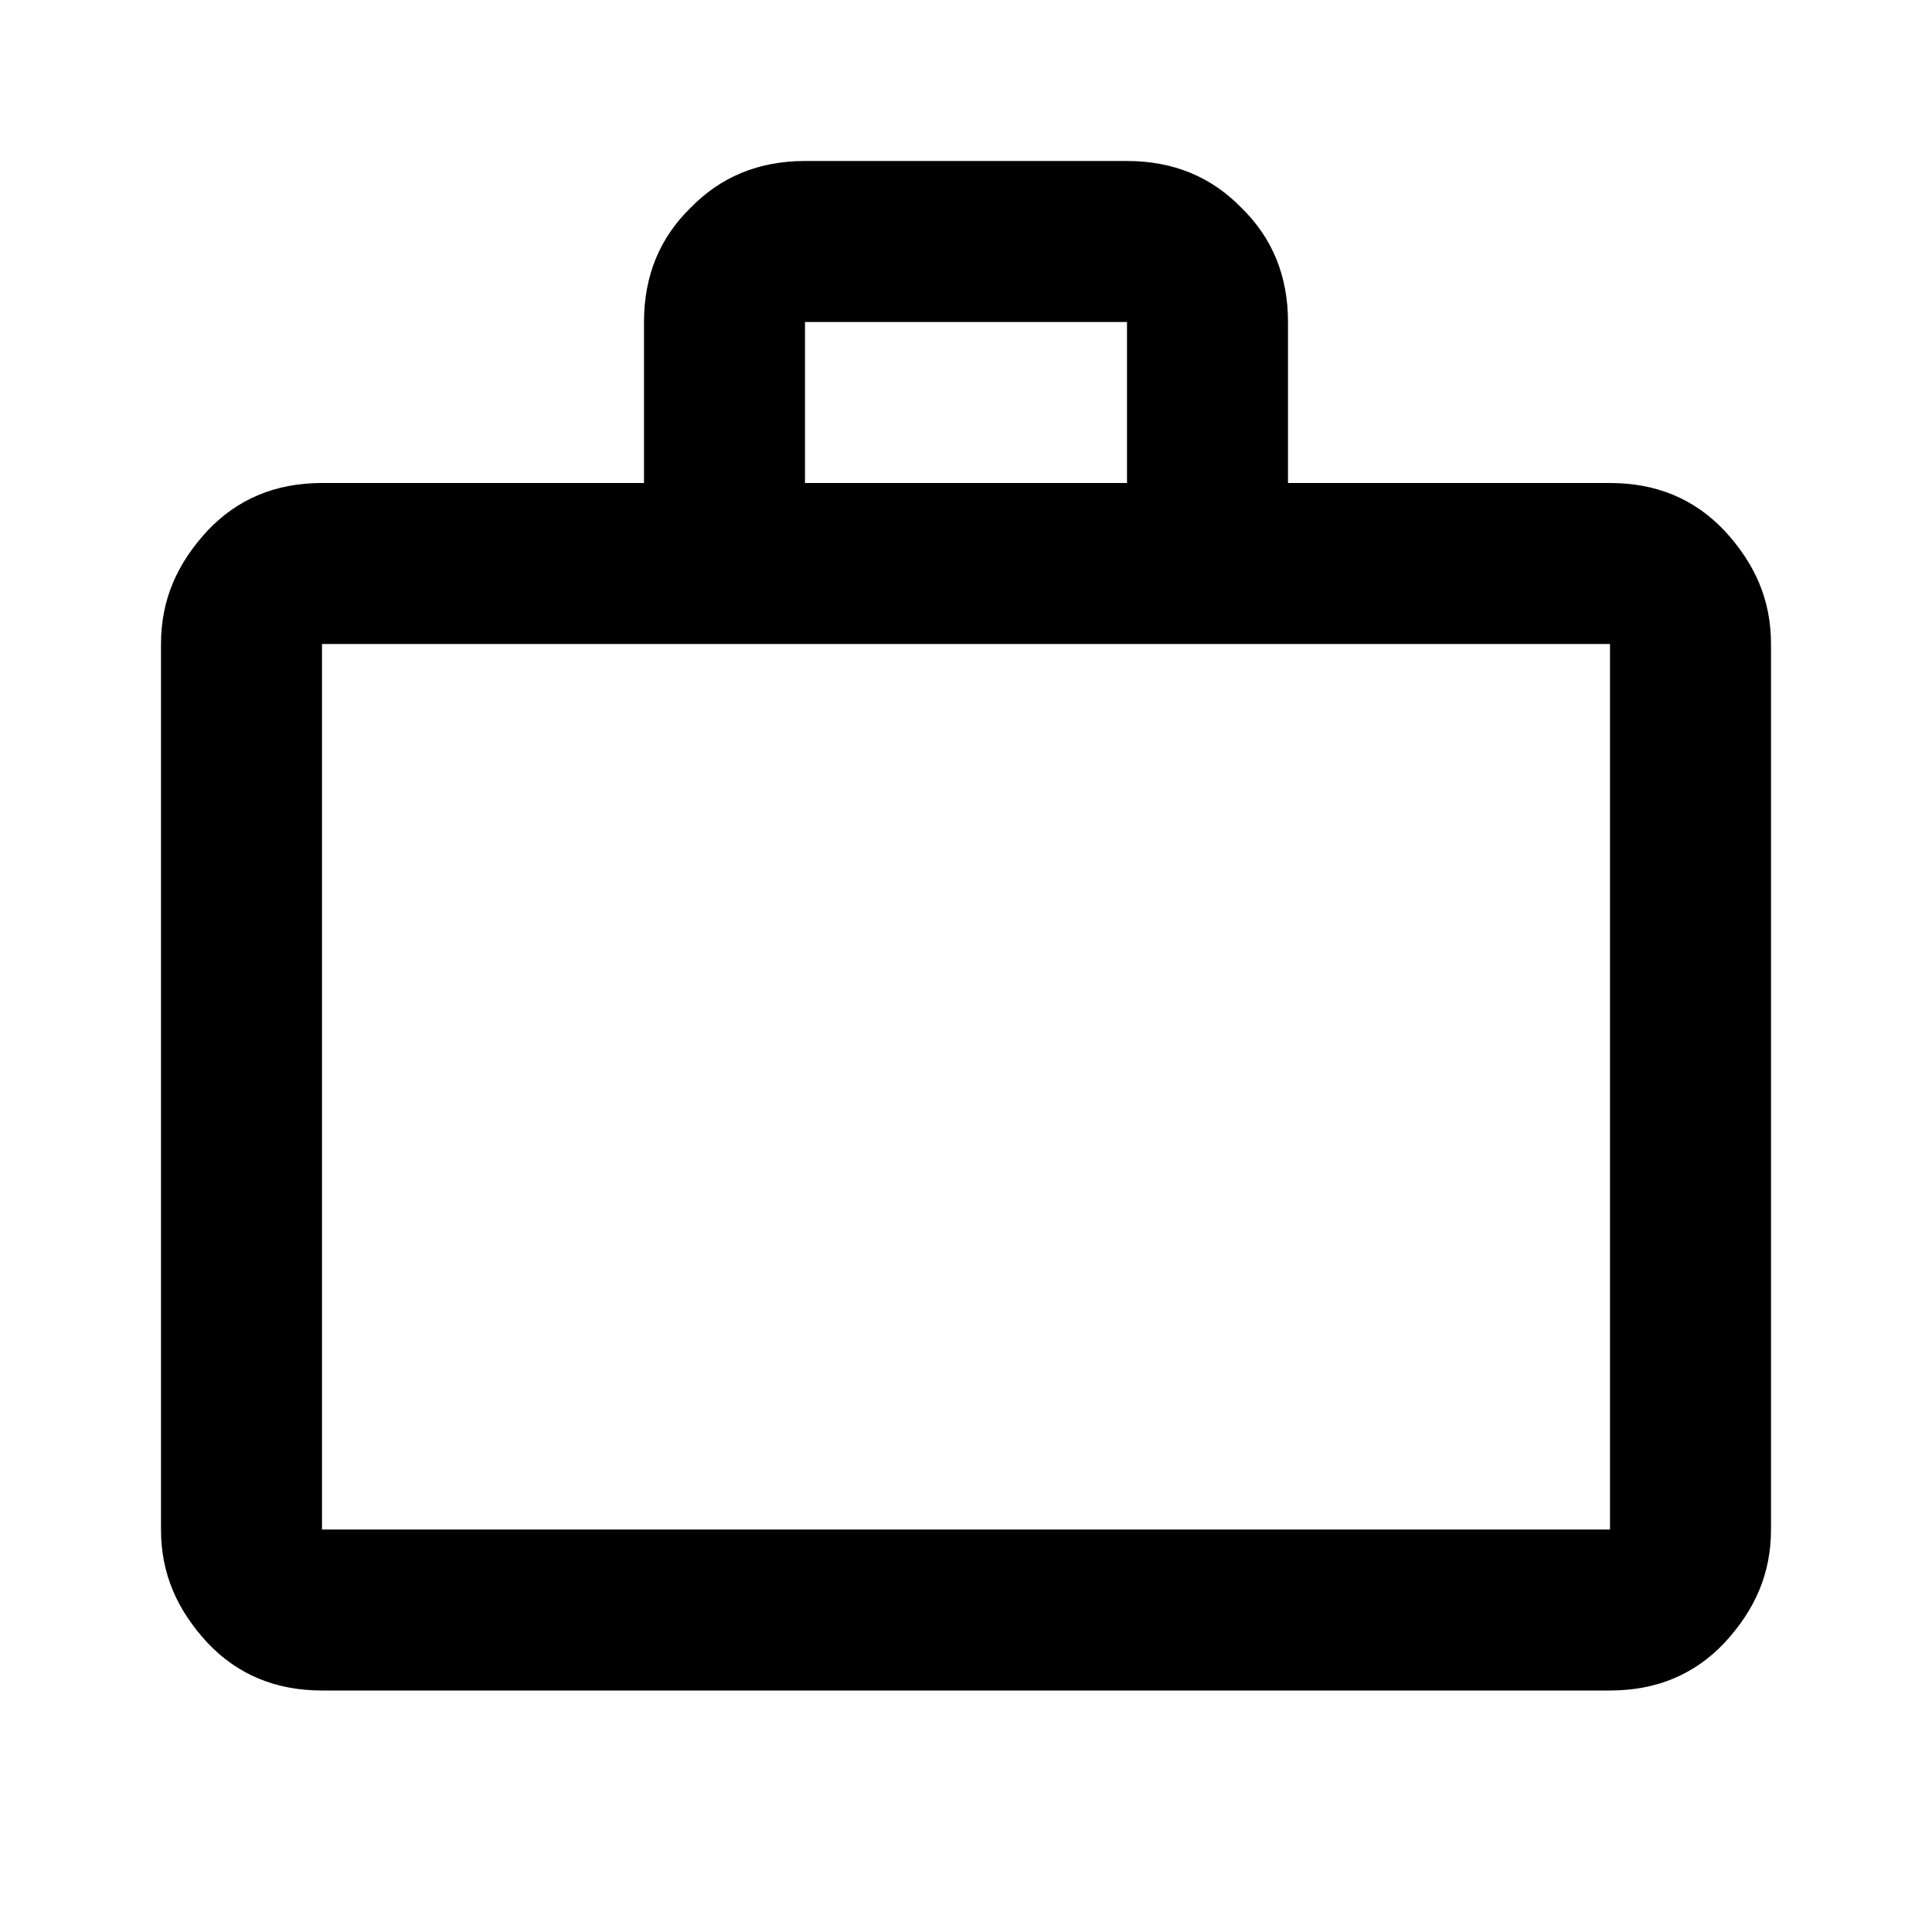
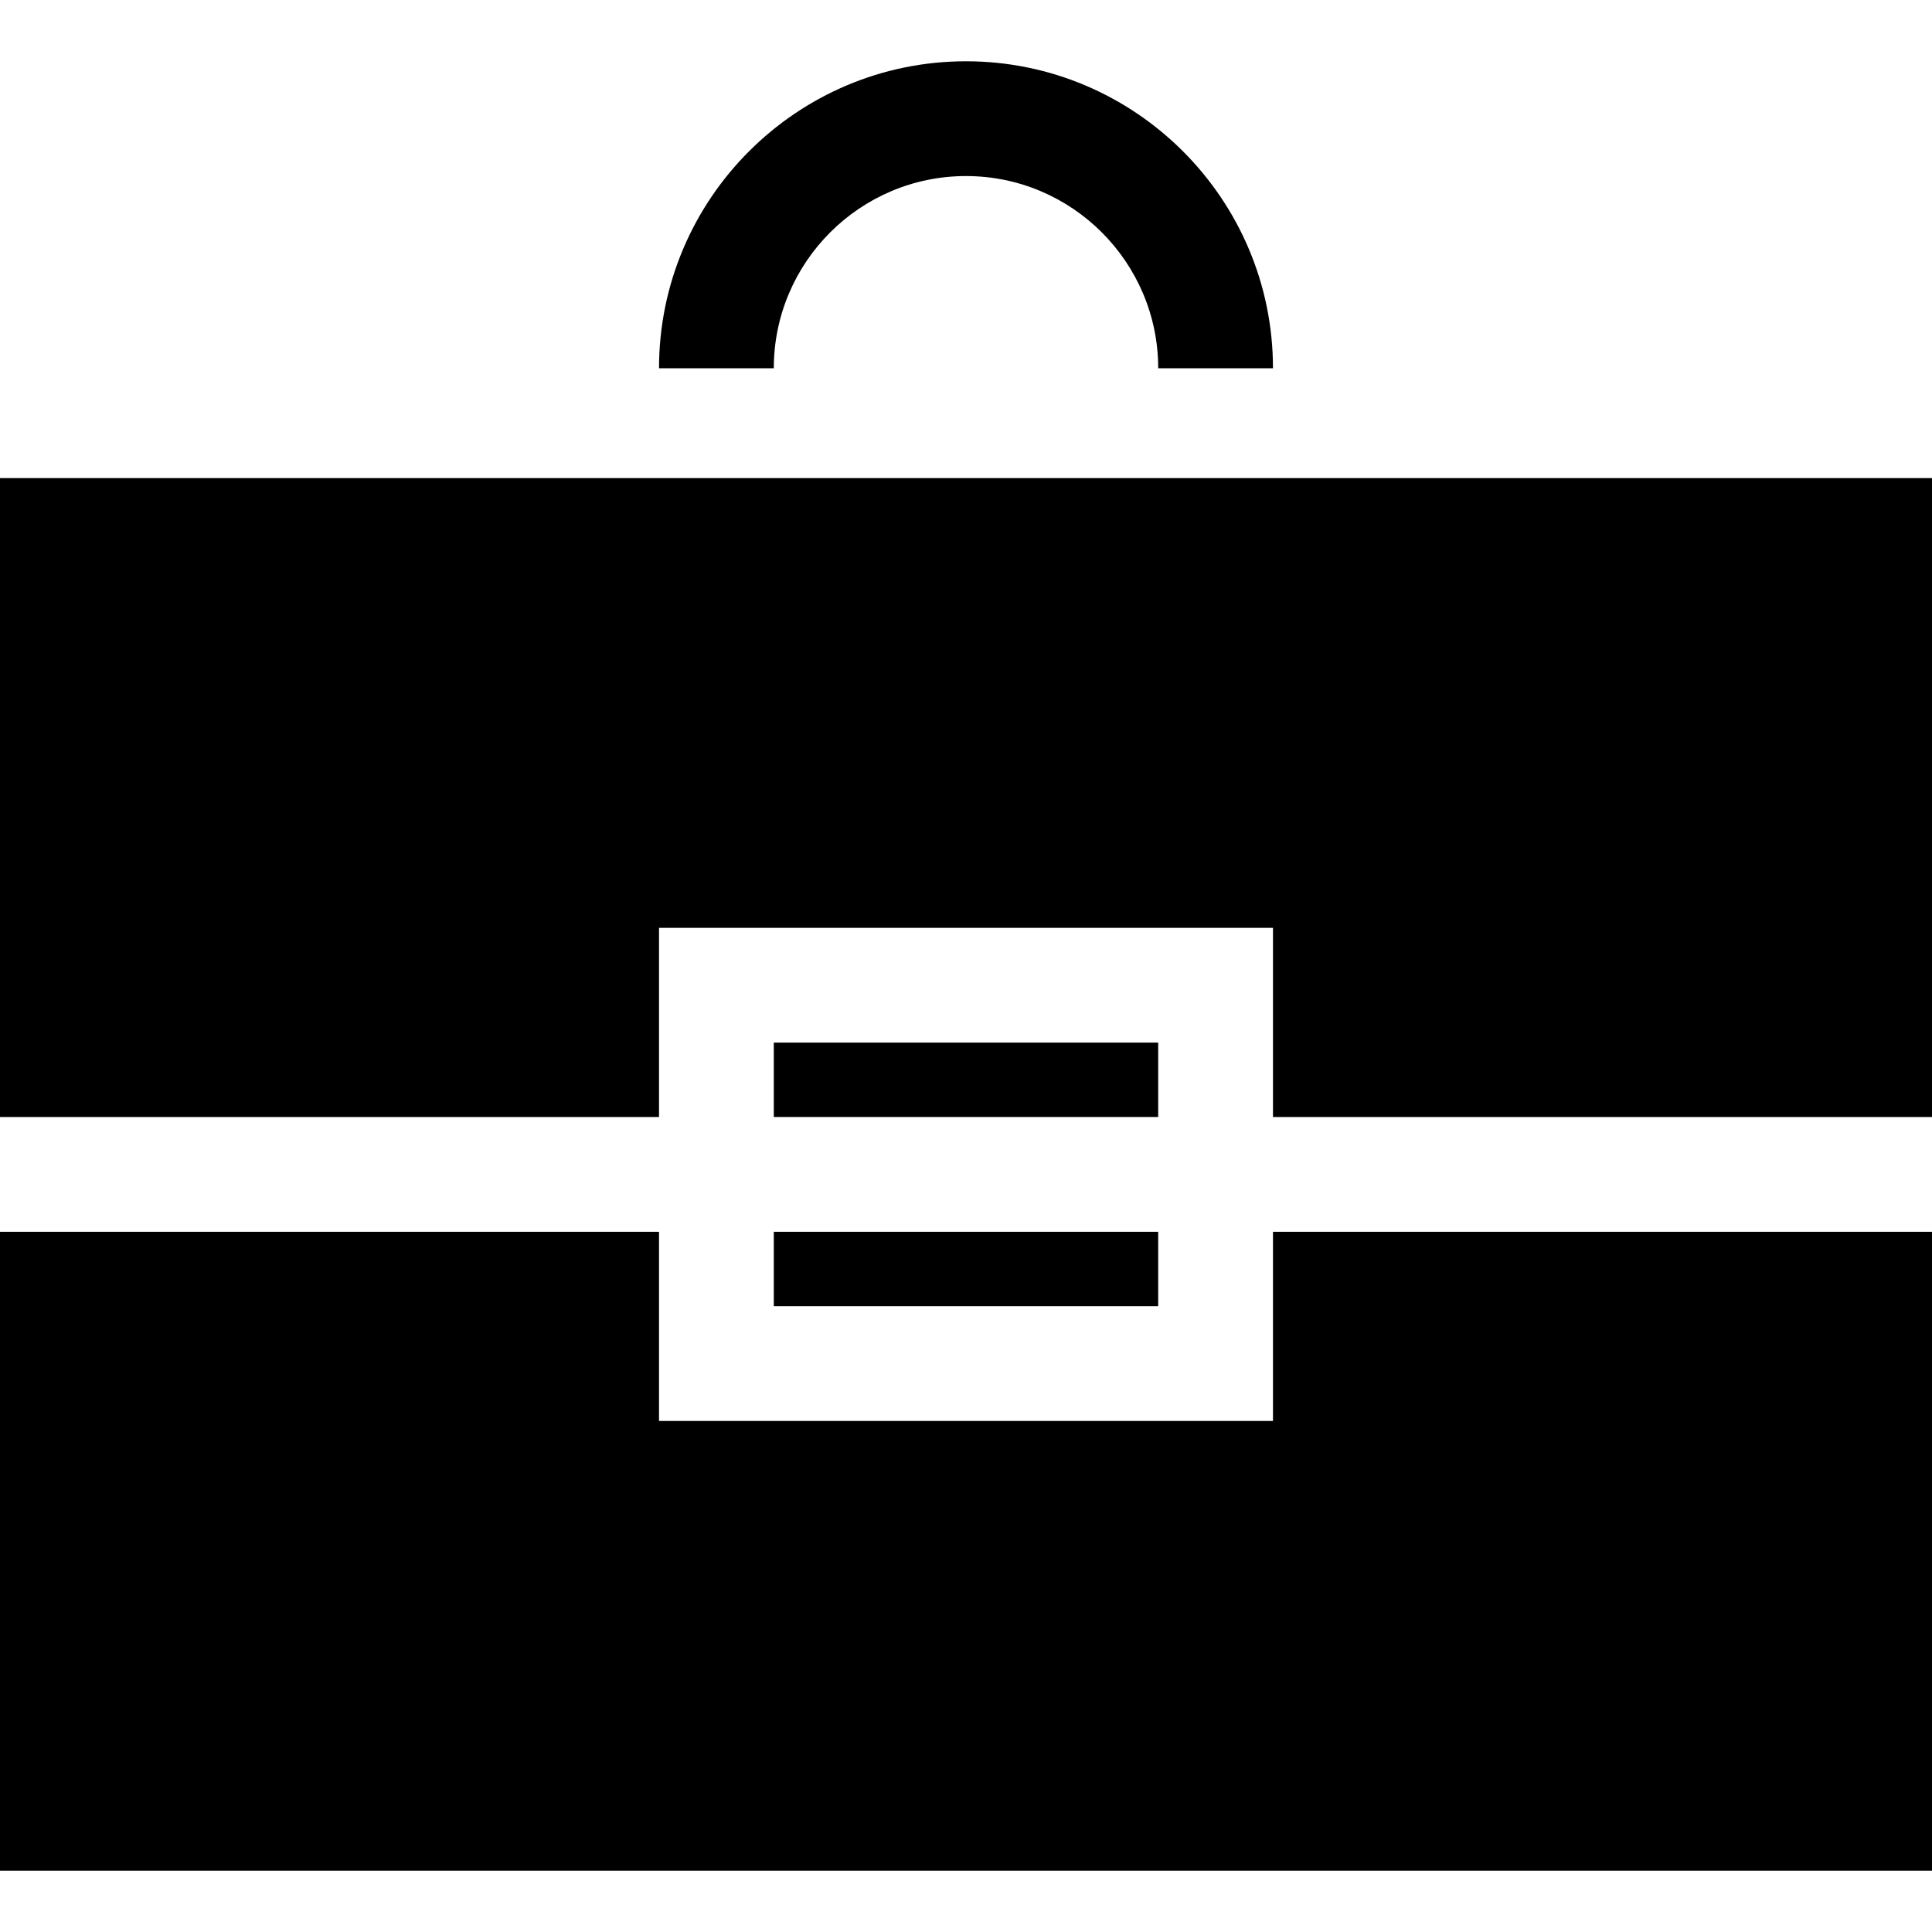
- <svg xmlns="http://www.w3.org/2000/svg" version="1.1" width="24" height="24" viewBox="0 0 24 24">
-   <path d="M20,6C20.58,6 21.05,6.2 21.42,6.59C21.8,7 22,7.45 22,8V19C22,19.55 21.8,20 21.42,20.41C21.05,20.8 20.58,21 20,21H4C3.42,21 2.95,20.8 2.58,20.41C2.2,20 2,19.55 2,19V8C2,7.45 2.2,7 2.58,6.59C2.95,6.2 3.42,6 4,6H8V4C8,3.42 8.2,2.95 8.58,2.58C8.95,2.2 9.42,2 10,2H14C14.58,2 15.05,2.2 15.42,2.58C15.8,2.95 16,3.42 16,4V6H20M4,8V19H20V8H4M14,6V4H10V6H14Z" />
+ <svg xmlns="http://www.w3.org/2000/svg" version="1.1" id="Layer_1" x="0px" y="0px" viewBox="0 0 512 512" style="enable-background:new 0 0 512 512;" xml:space="preserve">
+   <g>
+     <g>
+       <rect x="205.063" y="326.438" width="101.867" height="19.715" />
+     </g>
+   </g>
+   <g>
+     <g>
+       <polygon points="337.352,326.438 337.352,376.57 174.648,376.57 174.648,326.438 0,326.438 0,495.76 512,495.76 512,326.438   " />
+     </g>
+   </g>
+   <g>
+     <g>
+       <rect x="205.063" y="276.3" width="101.867" height="19.715" />
+     </g>
+   </g>
+   <g>
+     <g>
+       <polygon points="0,126.698 0,296.02 174.648,296.02 174.648,245.888 337.352,245.888 337.352,296.02 512,296.02 512,126.698   " />
+     </g>
+   </g>
+   <g>
+     <g>
+       <path d="M256,16.24c-44.857,0-81.352,36.495-81.352,81.352h30.417c0-28.085,22.849-50.935,50.935-50.935    s50.935,22.849,50.935,50.935h30.417C337.351,52.733,300.857,16.24,256,16.24z" />
+     </g>
+   </g>
+   <g>
+ </g>
+   <g>
+ </g>
+   <g>
+ </g>
+   <g>
+ </g>
+   <g>
+ </g>
+   <g>
+ </g>
+   <g>
+ </g>
+   <g>
+ </g>
+   <g>
+ </g>
+   <g>
+ </g>
+   <g>
+ </g>
+   <g>
+ </g>
+   <g>
+ </g>
+   <g>
+ </g>
+   <g>
+ </g>
</svg>
